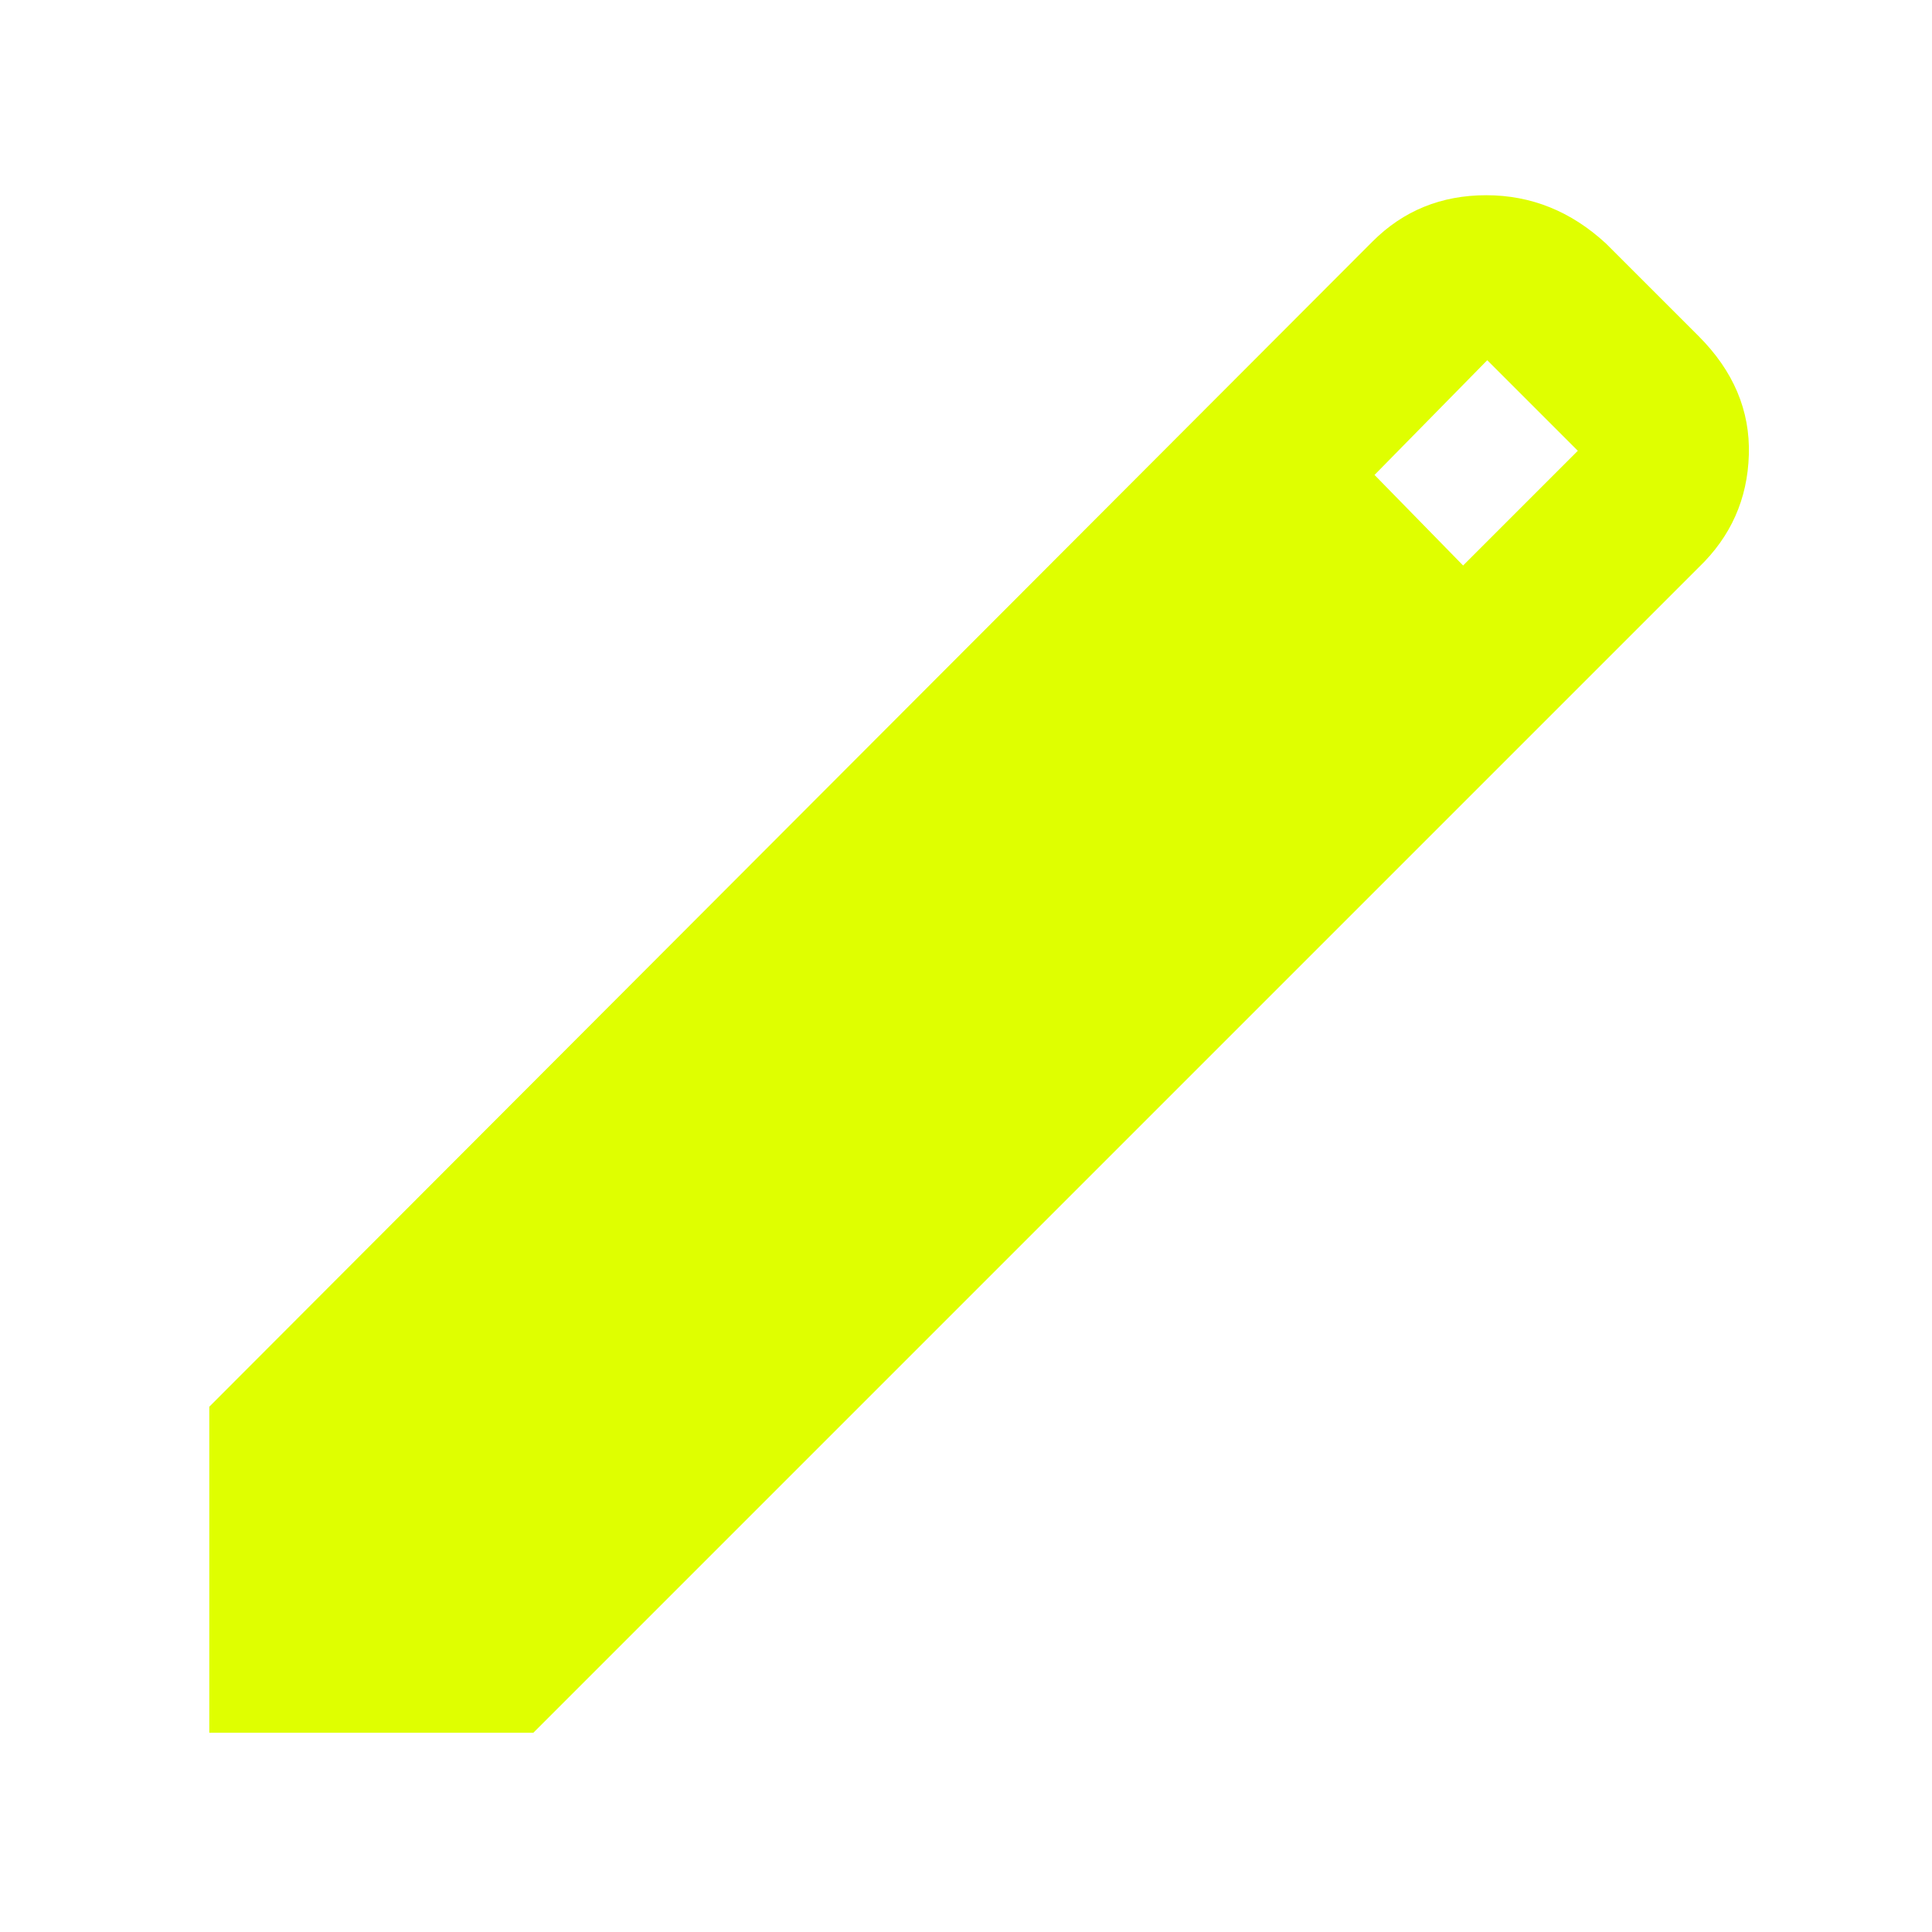
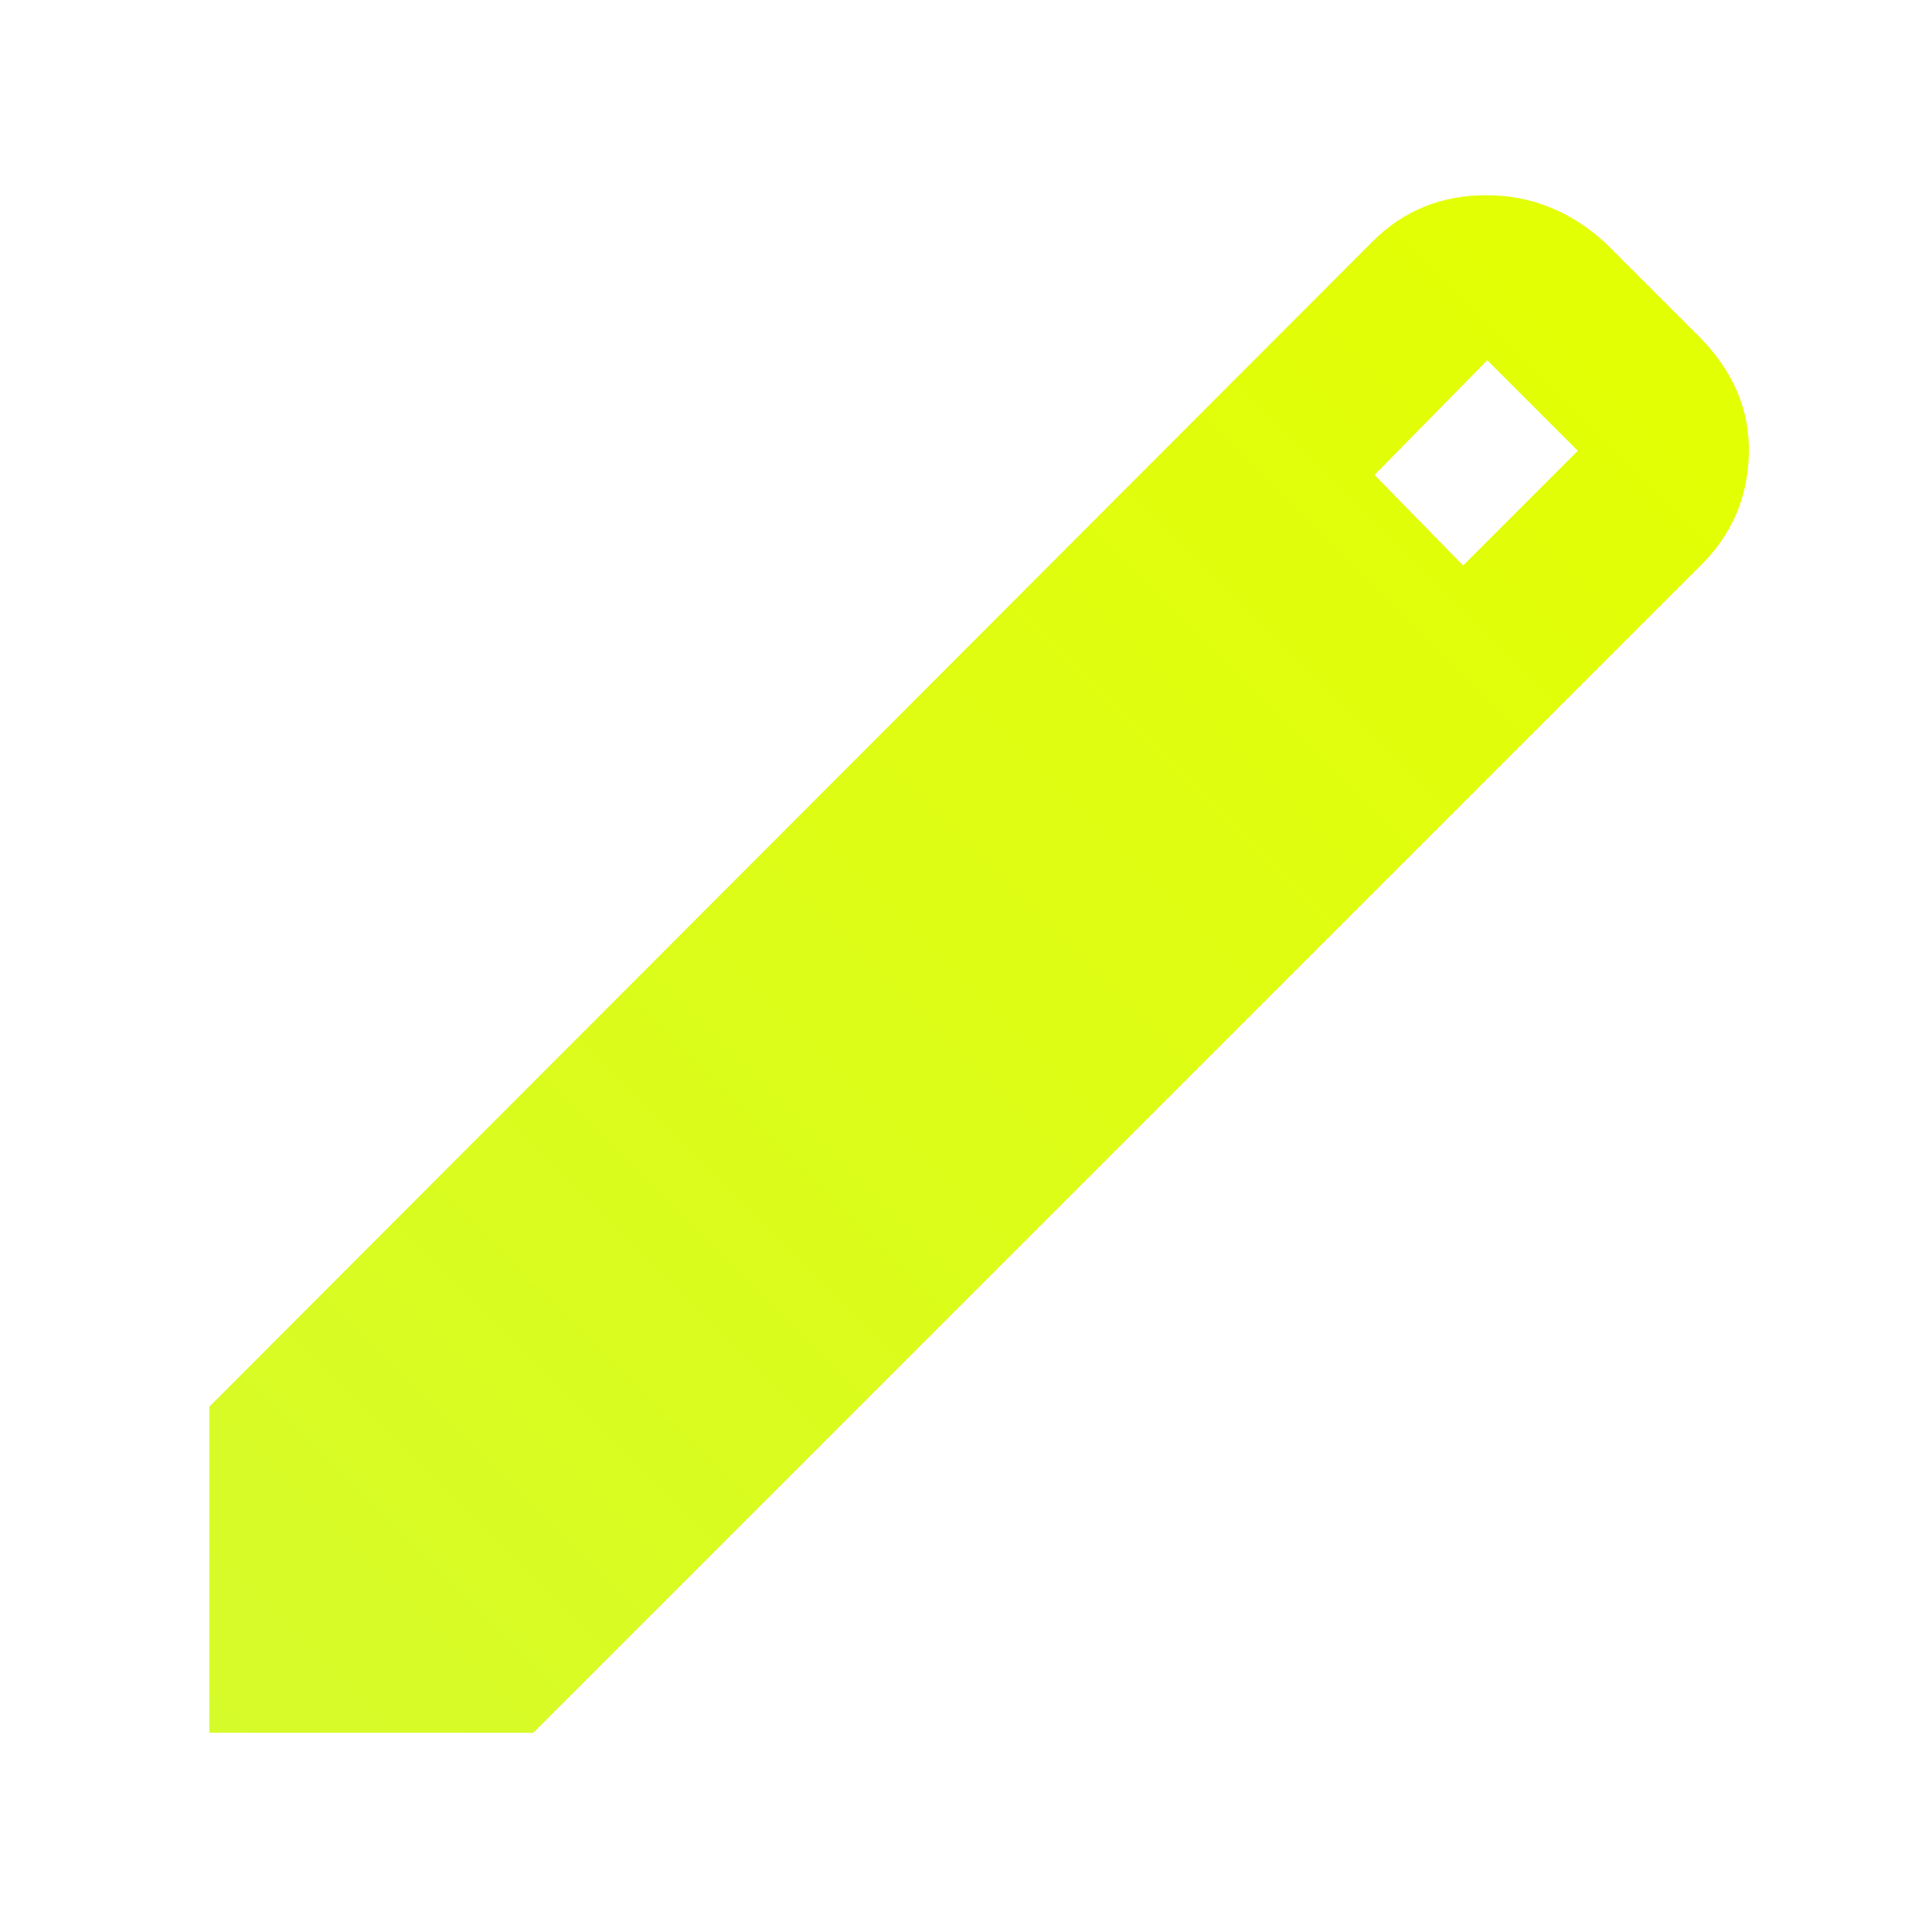
<svg xmlns="http://www.w3.org/2000/svg" height="40" width="40">
-   <path fill="#DFFF00" d="M4.333 35.875V29.125L28.417 5Q29.375 4.042 30.771 4.042Q32.167 4.042 33.25 5.042L35.167 6.958Q36.25 8.042 36.208 9.417Q36.167 10.792 35.167 11.75L11.042 35.875ZM30.292 11.708 32.667 9.333 30.792 7.458 28.458 9.833Z" />
+   <defs>
+     <linearGradient id="grad1" x1="0%" y1="100%" x2="100%" y2="0%">
+       <stop offset="0%" style="stop-color:#d6fb2a;stop-opacity:1" />
+       <stop offset="100%" style="stop-color:#e4ff00;stop-opacity:1" />
+     </linearGradient>
+   </defs>
+   <path fill="url(#grad1)" d="M4.333 35.875V29.125L28.417 5Q29.375 4.042 30.771 4.042Q32.167 4.042 33.25 5.042L35.167 6.958Q36.25 8.042 36.208 9.417Q36.167 10.792 35.167 11.75L11.042 35.875ZM30.292 11.708 32.667 9.333 30.792 7.458 28.458 9.833Z" />
</svg>
